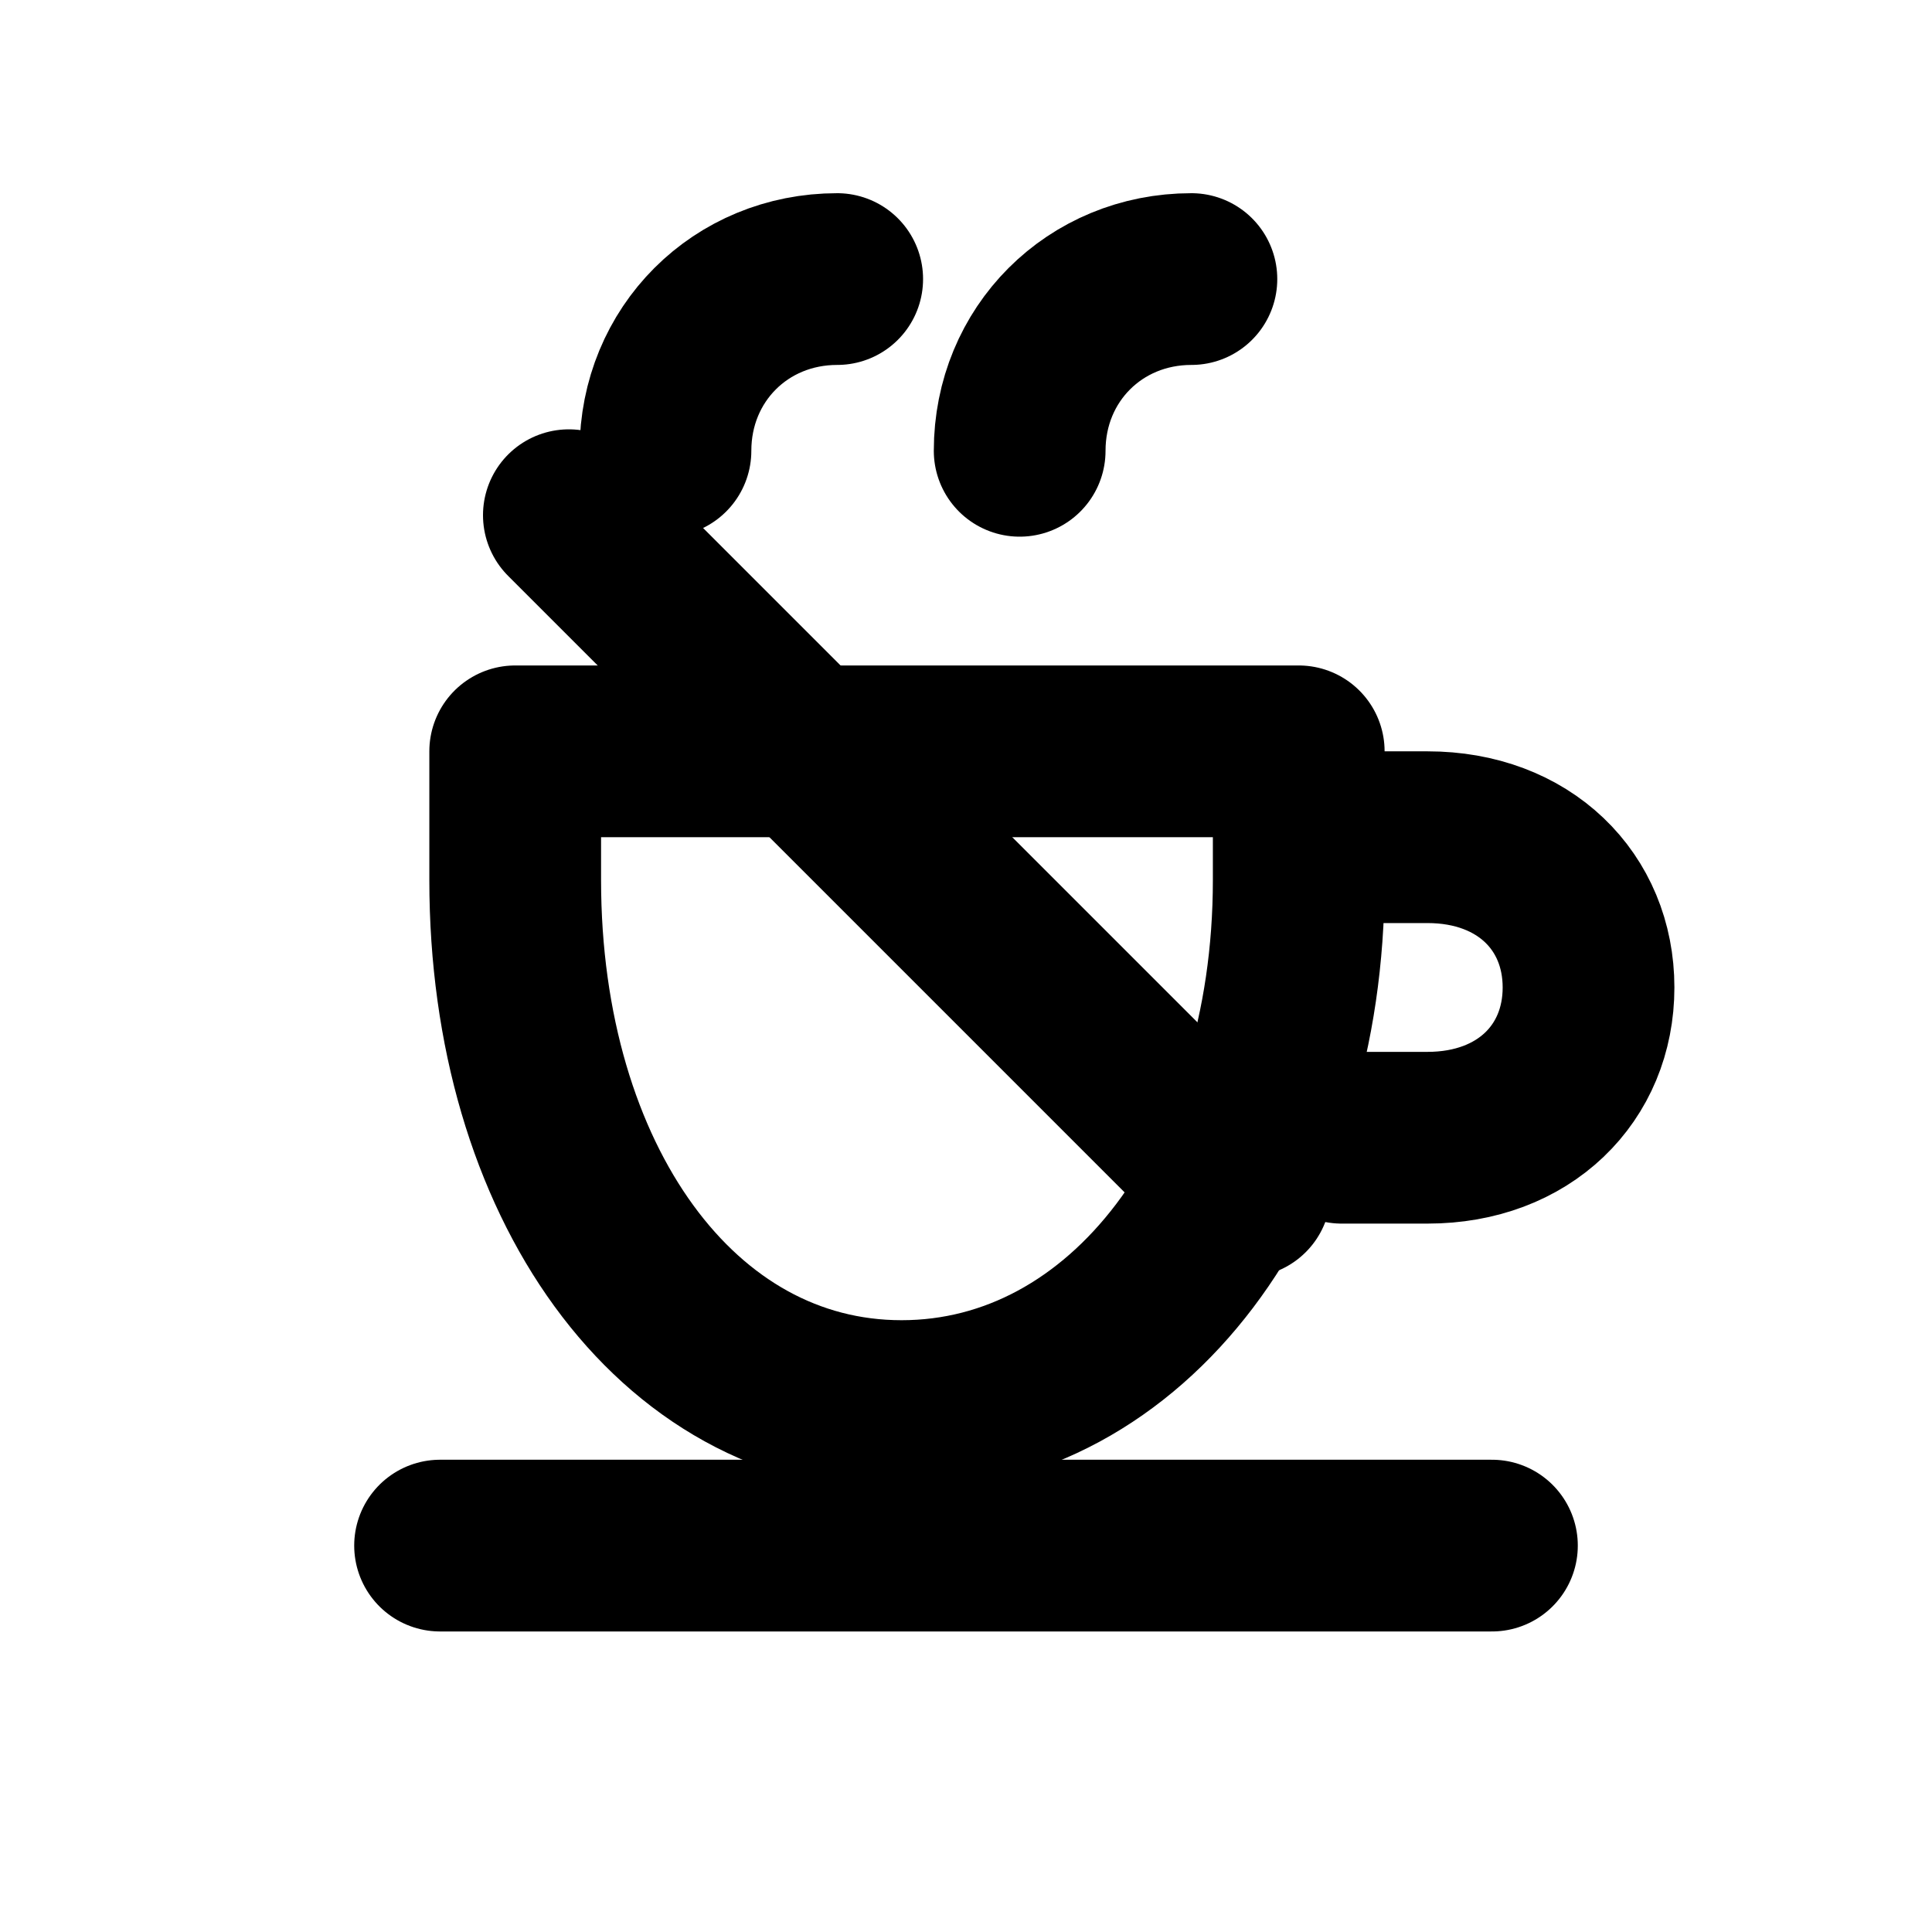
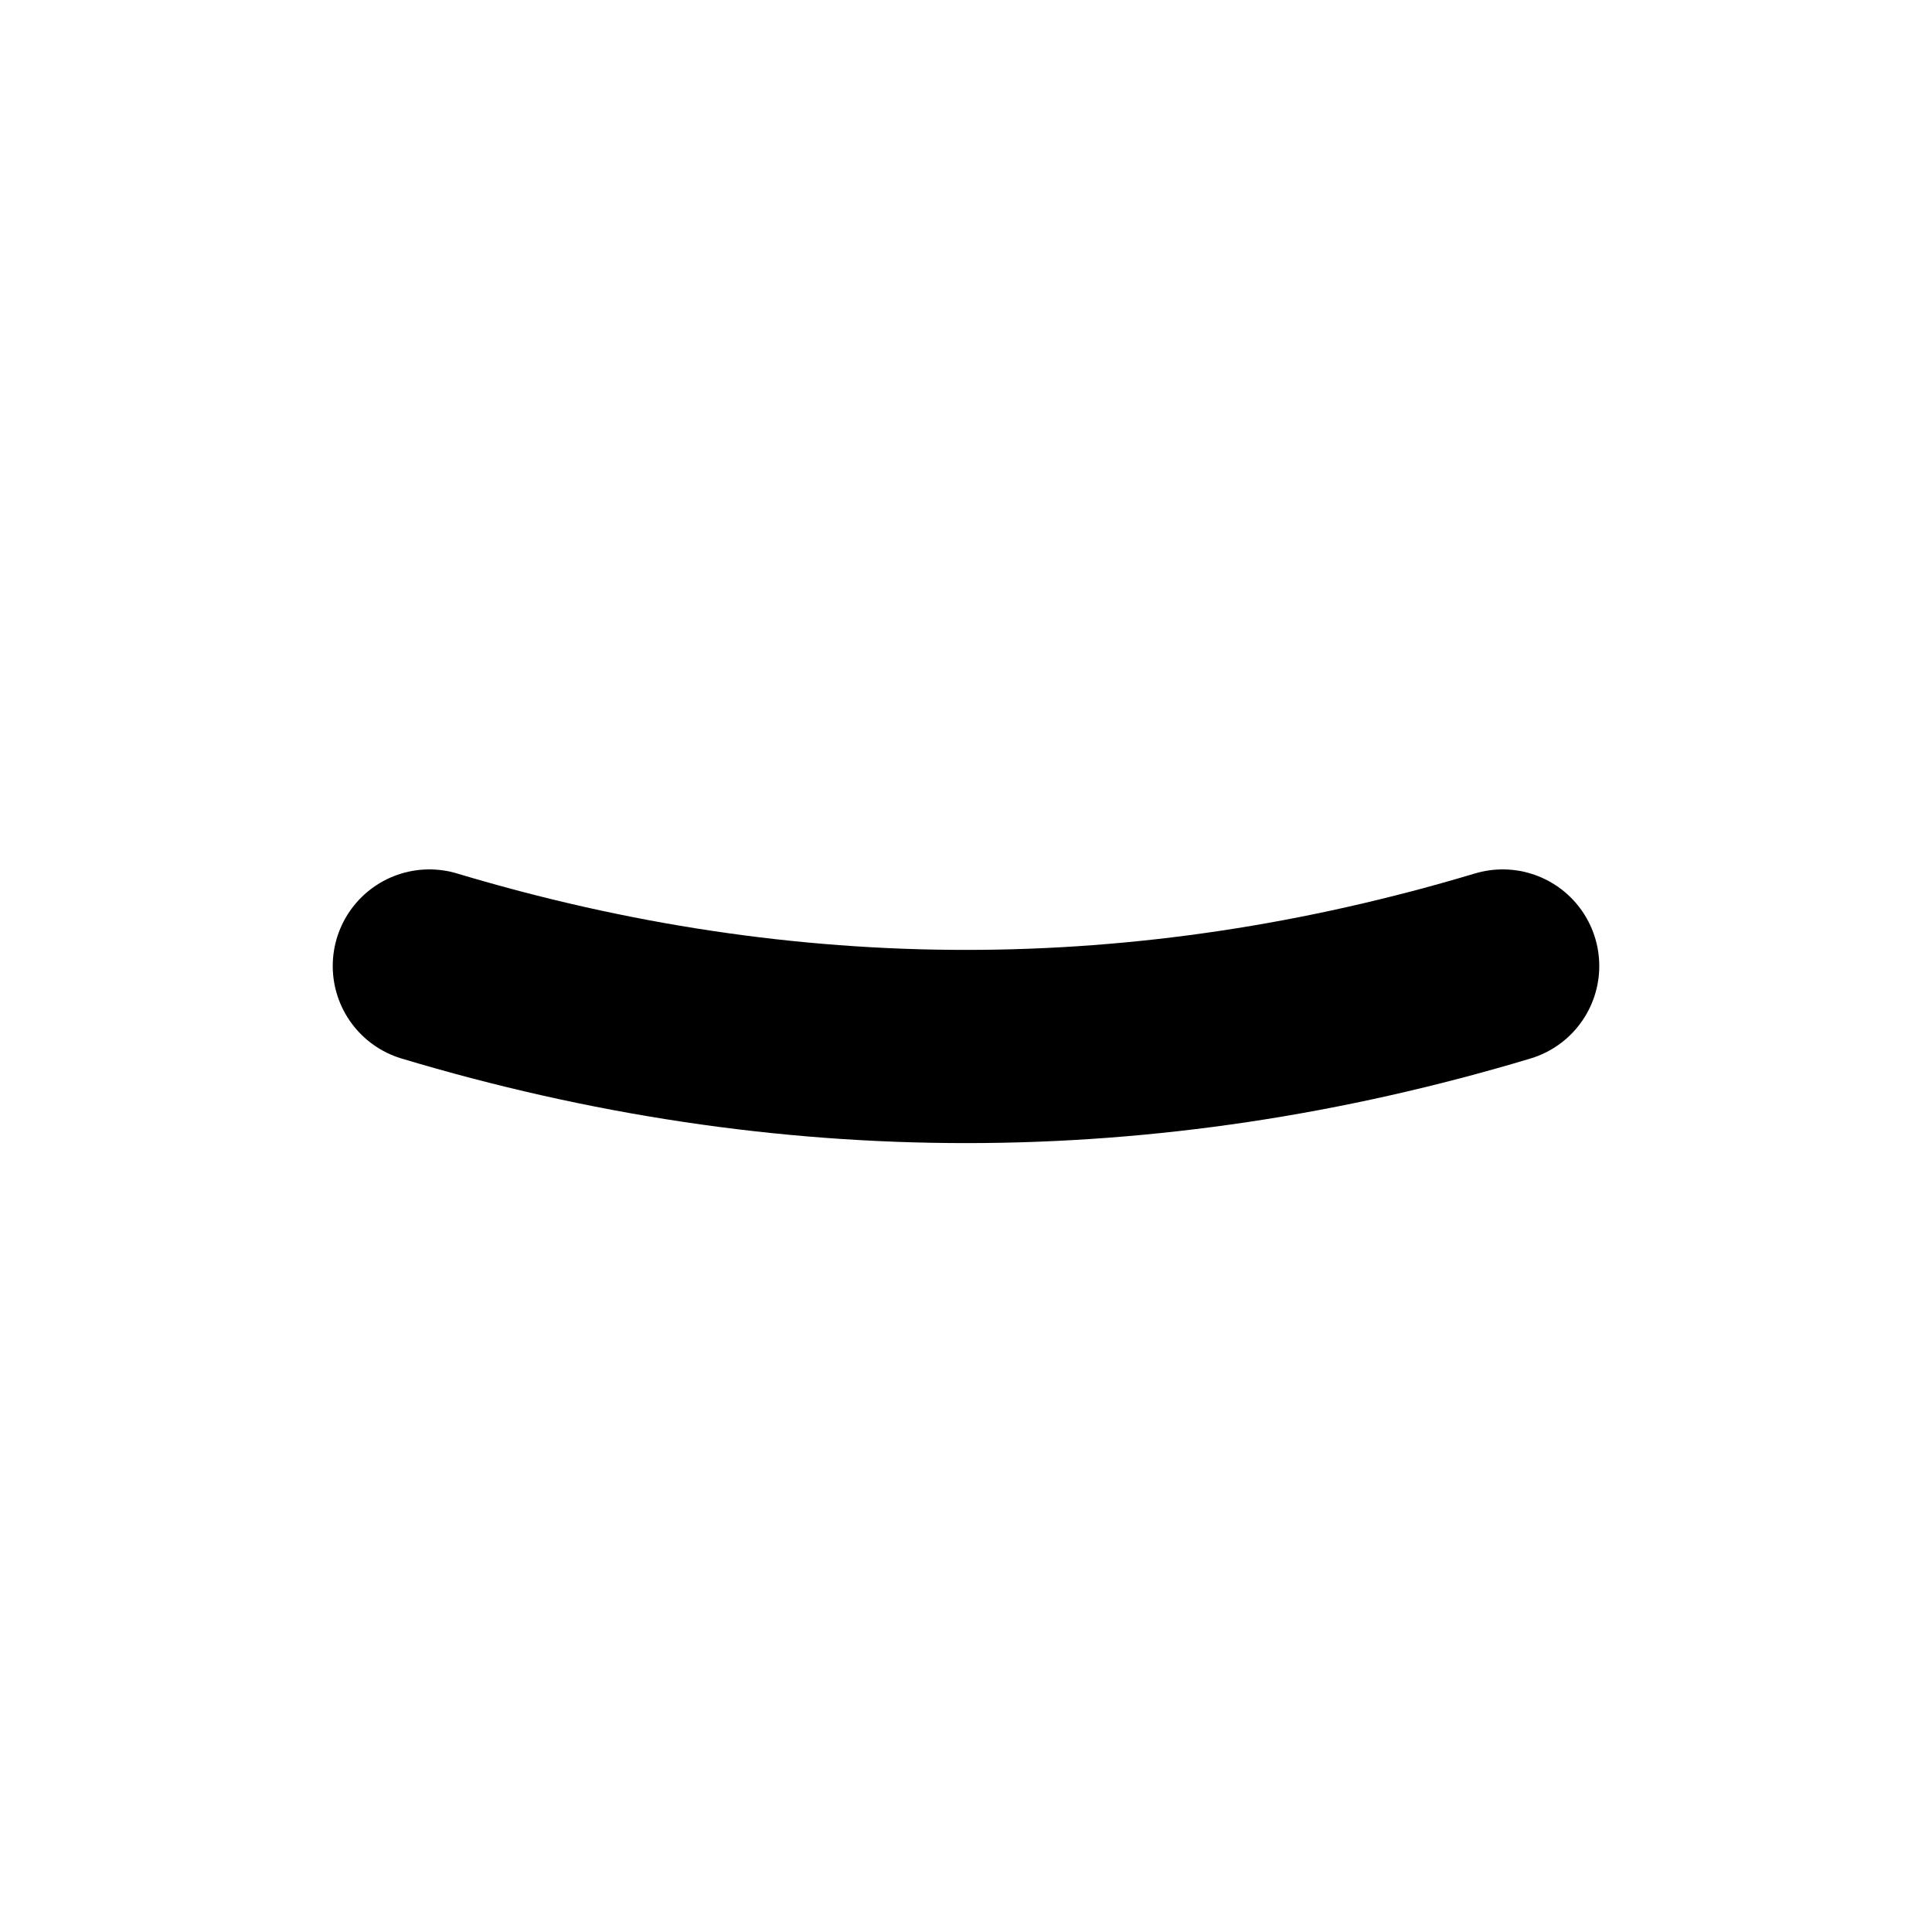
- <svg xmlns="http://www.w3.org/2000/svg" viewBox="0 0 18 18" fill="none" stroke="#000" stroke-width="1.6" stroke-linecap="round" stroke-linejoin="round">
-   <path d="M4.8 7h7.3v1.2c0 2.8-1.6 4.9-3.7 4.9s-3.6-2.1-3.6-4.9V7z" />
-   <path d="M12.2 7.8h1.1c.9 0 1.5.6 1.5 1.4s-.6 1.4-1.5 1.4h-.8" />
-   <path d="M4.1 14.4h9.8" />
-   <path d="M6.2 4.2c0-.9.7-1.6 1.6-1.6" />
-   <path d="M9.5 4.2c0-.9.7-1.6 1.6-1.6" />
-   <path d="M5.3 4.8l6.3 6.3" />
+ <svg xmlns="http://www.w3.org/2000/svg" width="18" height="18" viewBox="0 0 18 18" fill="none">
+   <path d="M4 9 Q 9 10.5 14 9" stroke="currentColor" stroke-width="1.8" stroke-linecap="round" fill="none" />
</svg>
